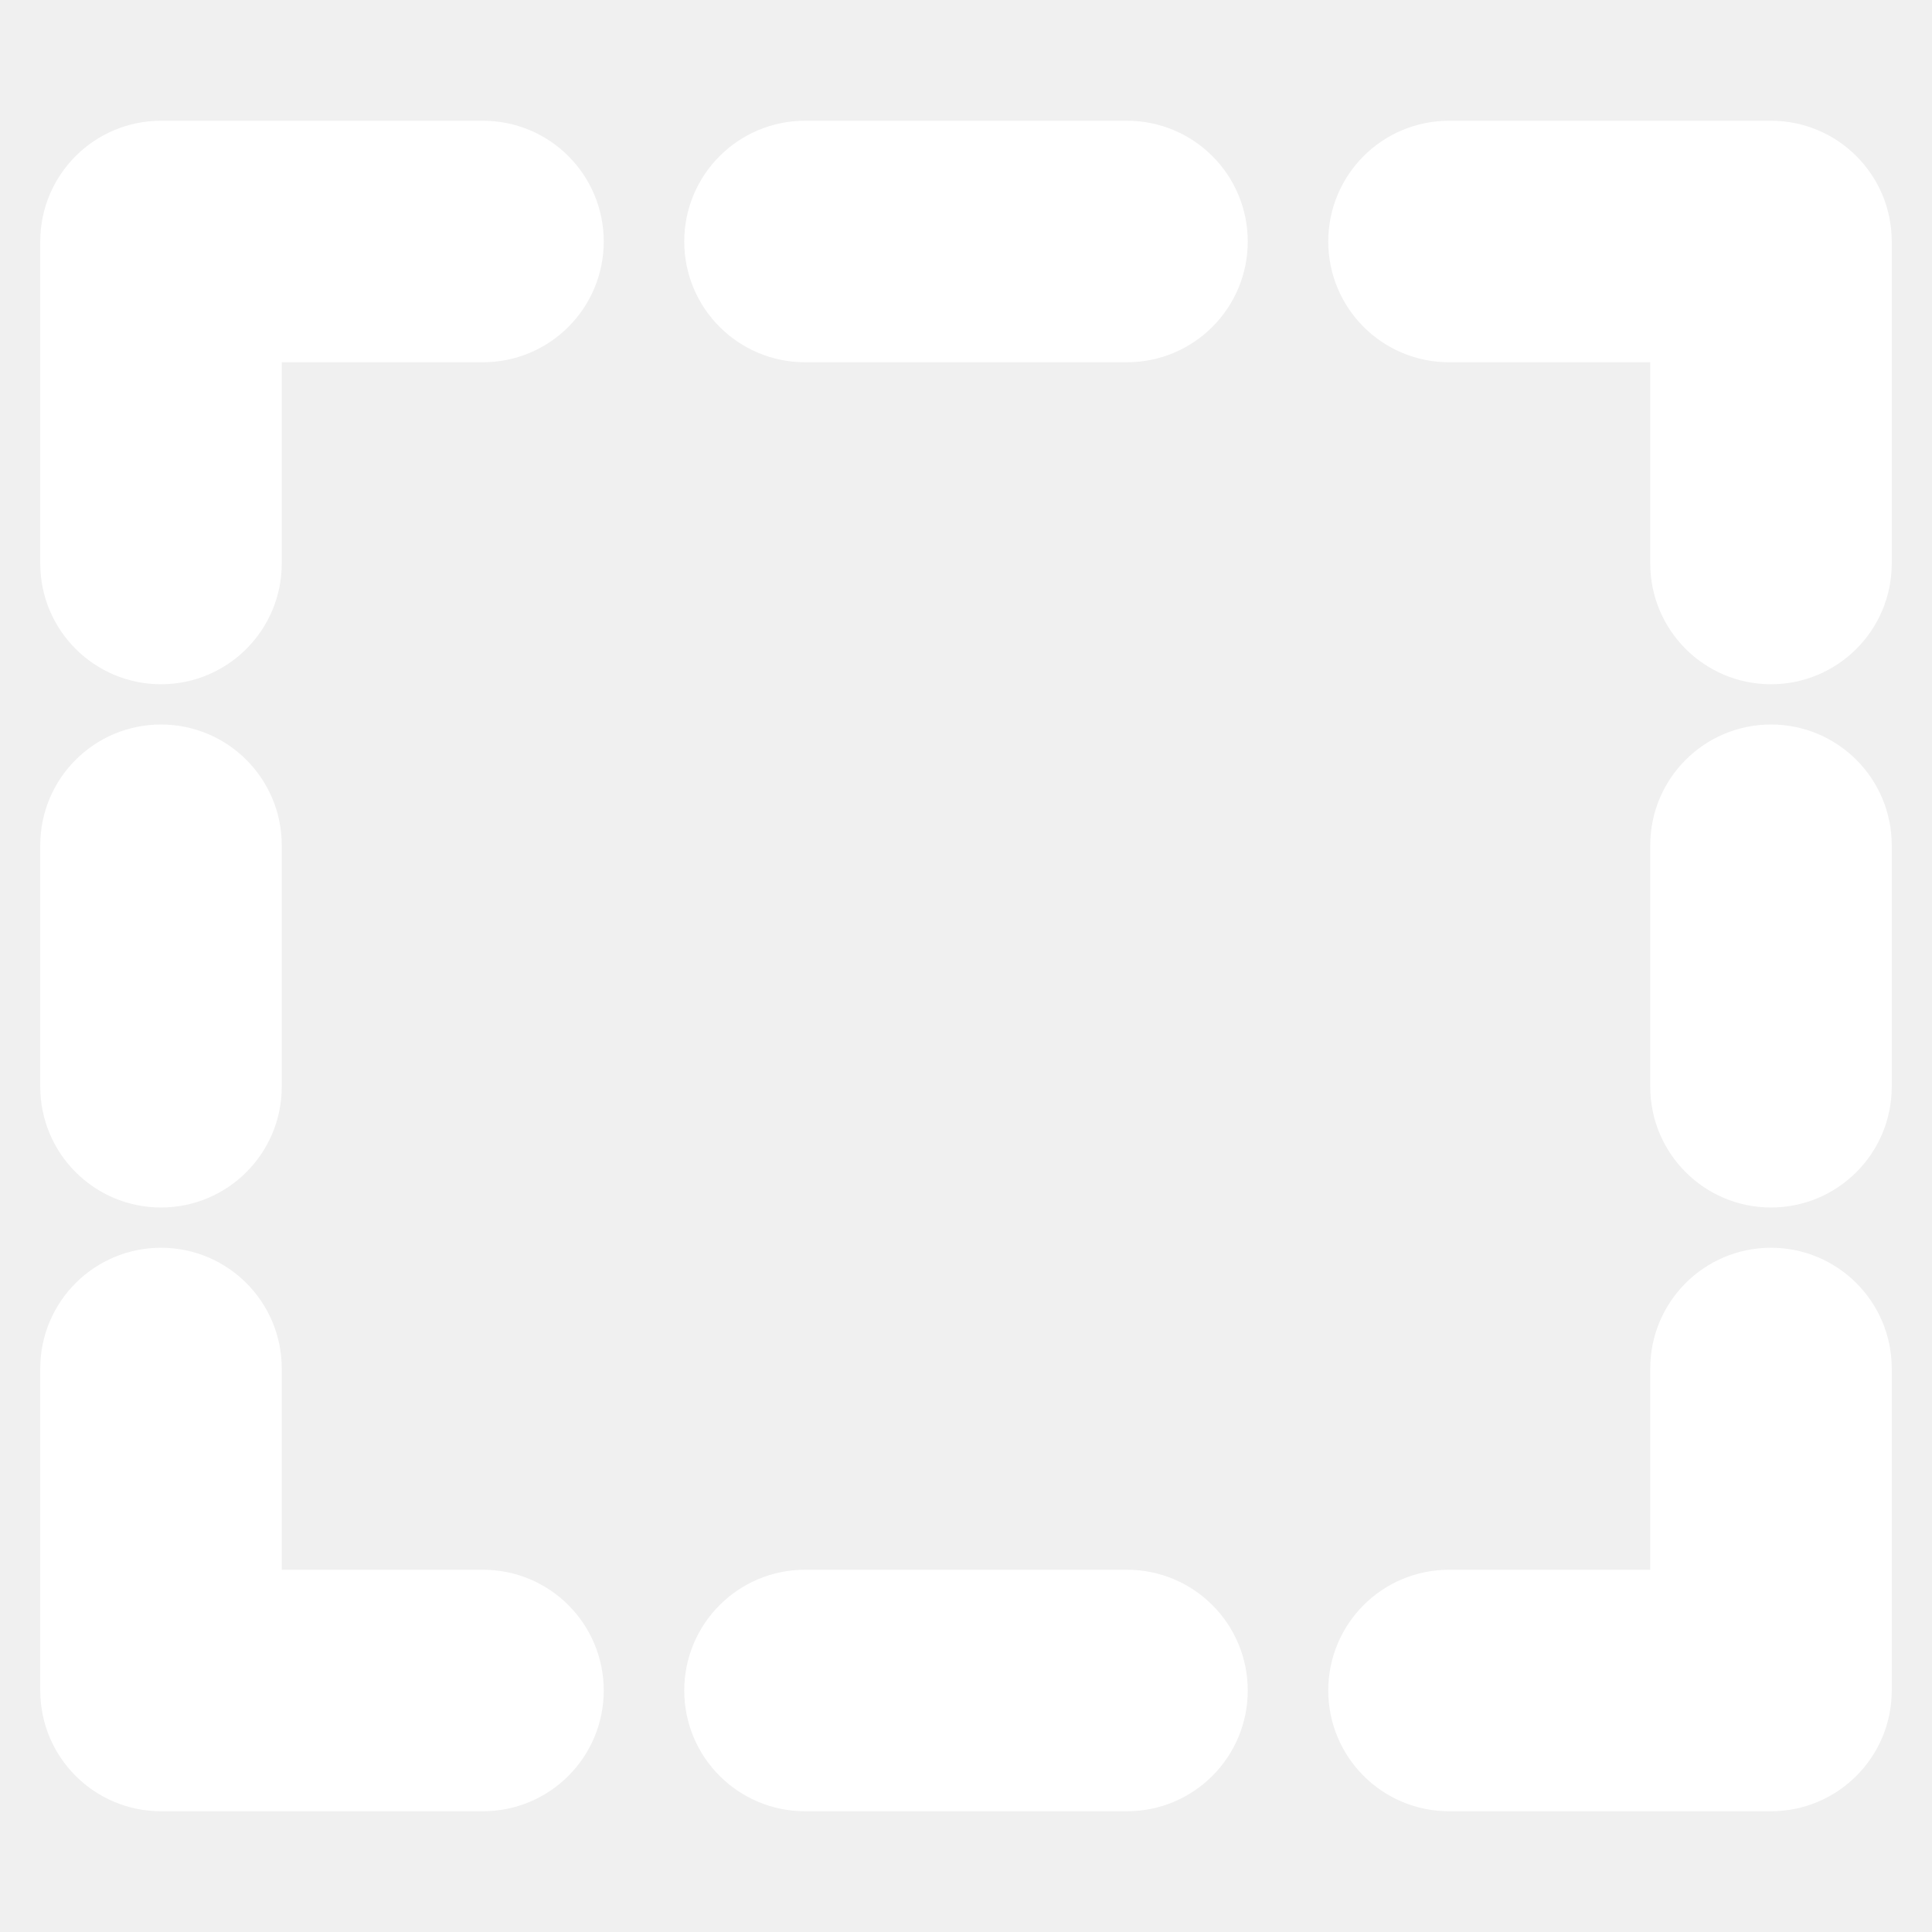
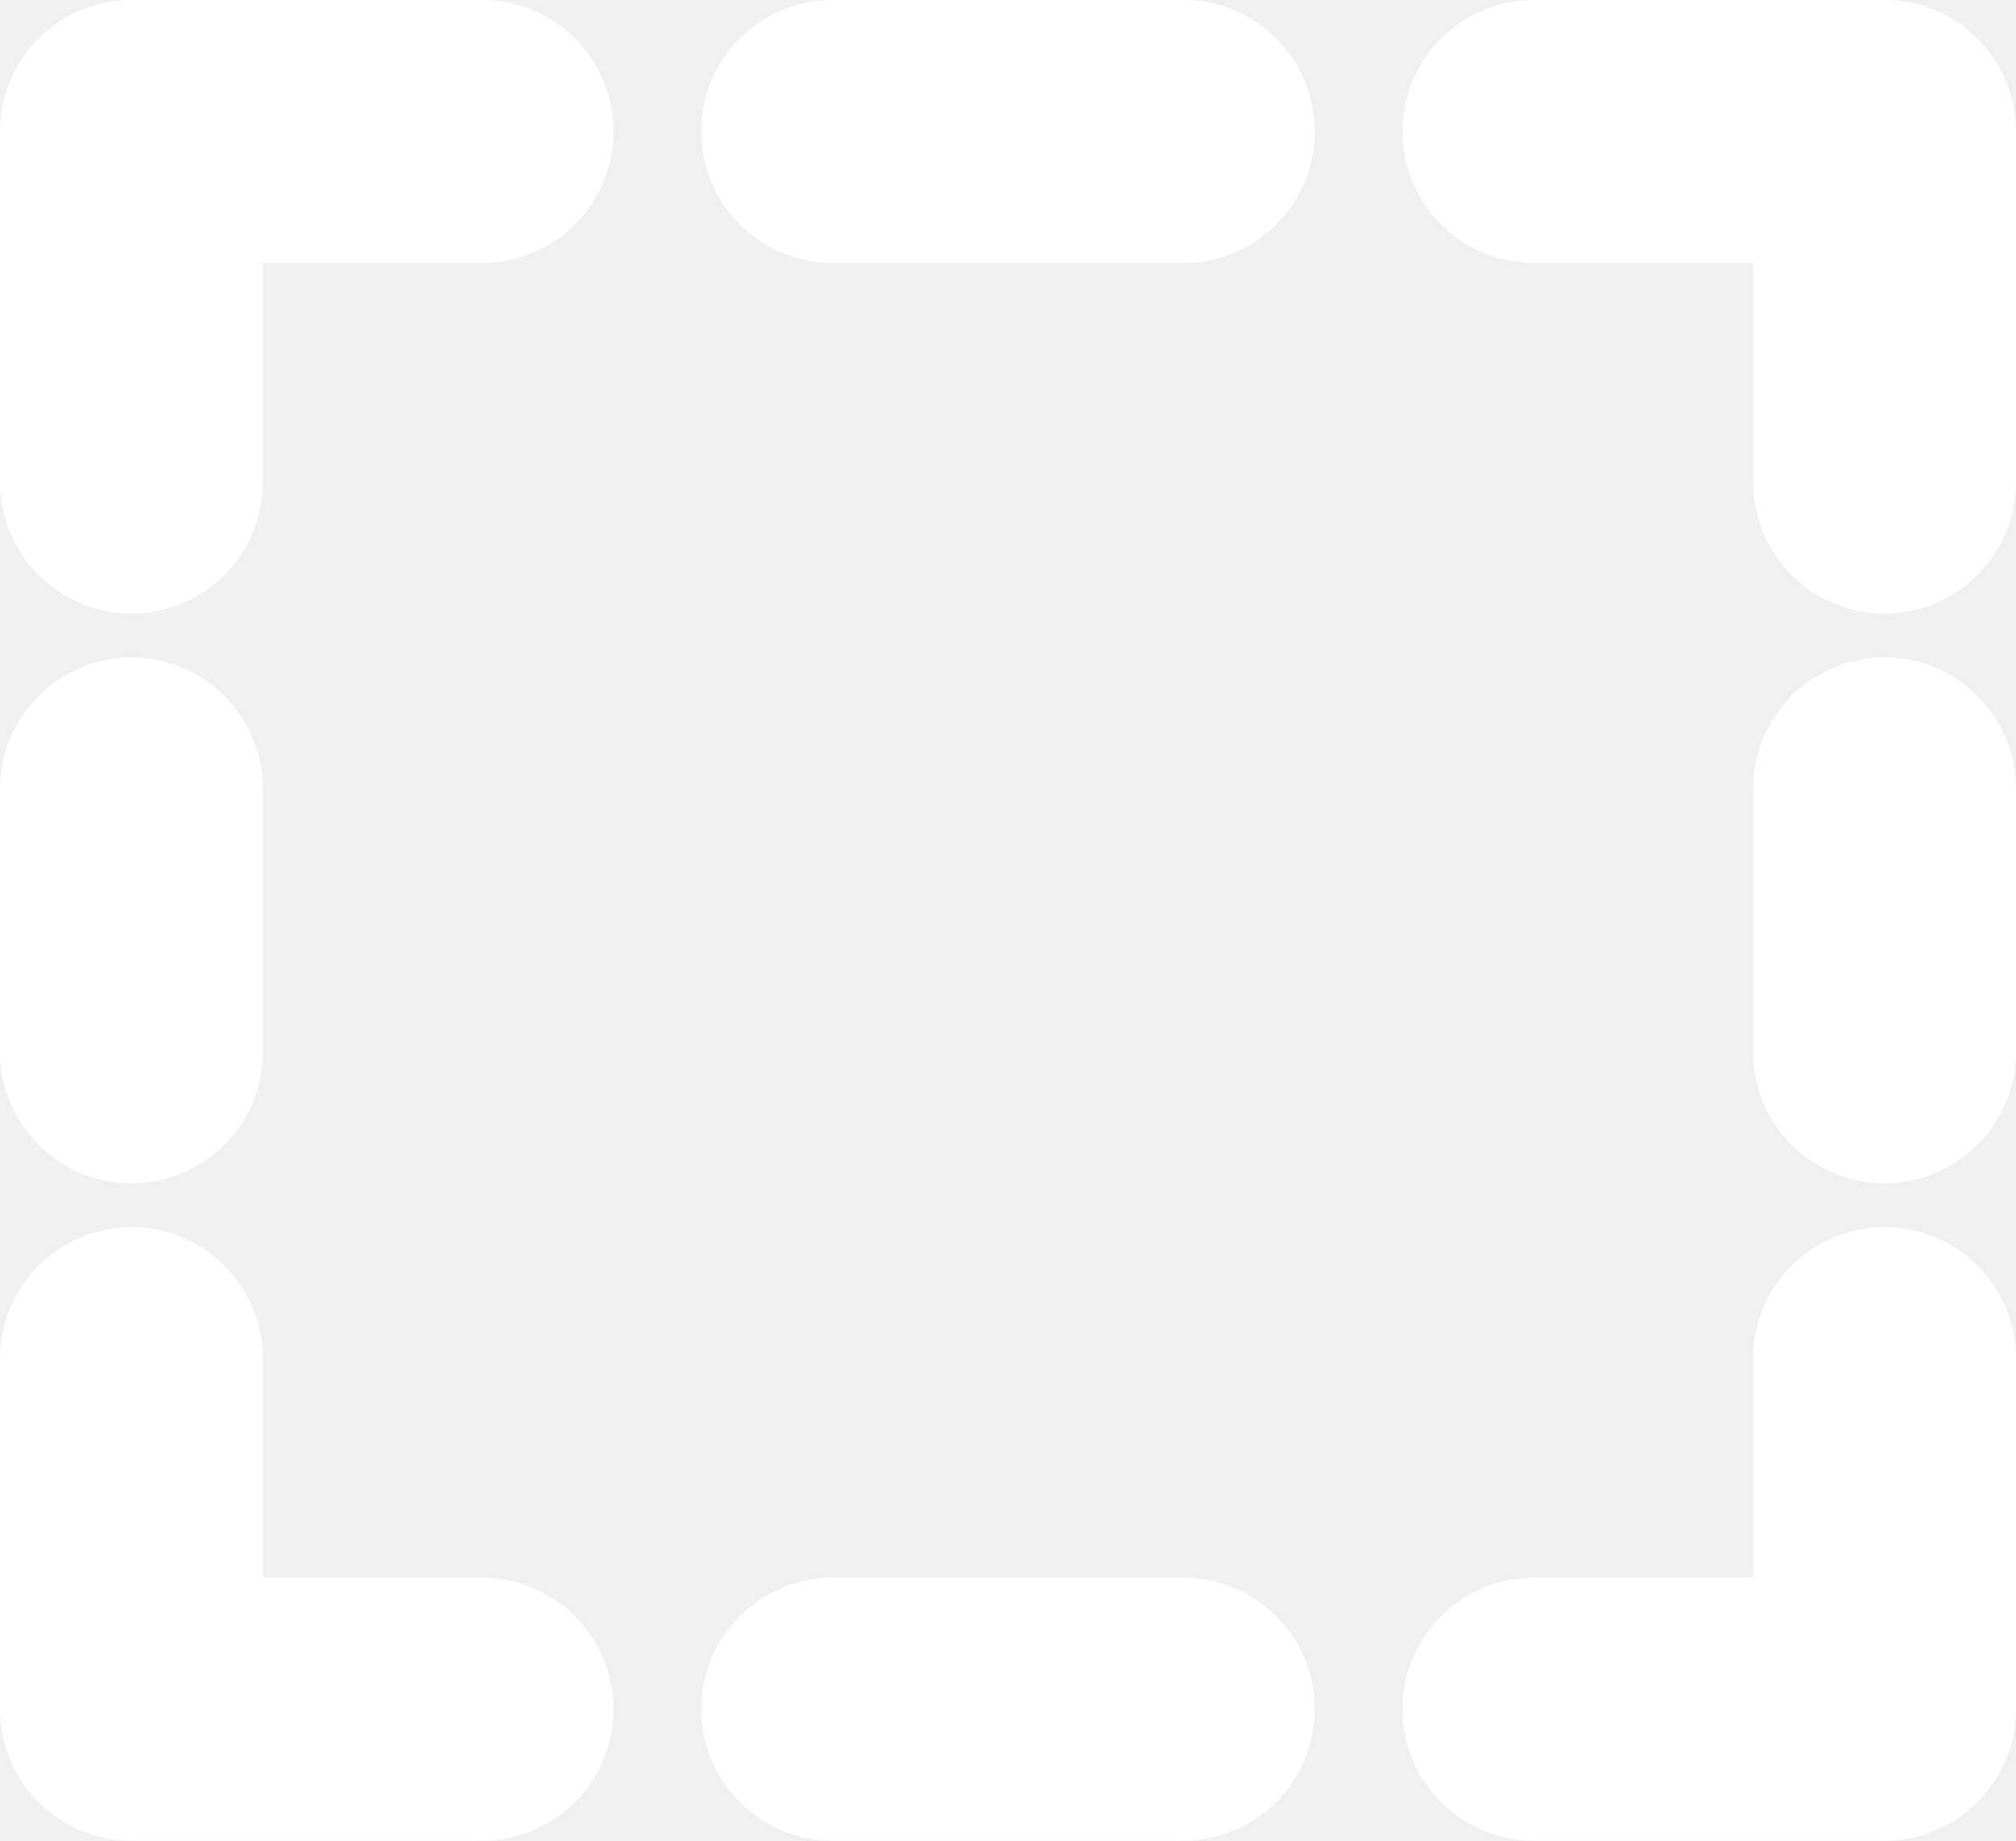
- <svg xmlns="http://www.w3.org/2000/svg" fill="#ffffff" width="800px" height="800px" viewBox="0 0 24 24" stroke="#ffffff">
+ <svg xmlns="http://www.w3.org/2000/svg" fill="#ffffff" stroke="#ffffff" viewBox="0.5 1.5 23 21">
  <g id="SVGRepo_bgCarrier" stroke-width="0" />
  <g id="SVGRepo_tracerCarrier" stroke-linecap="round" stroke-linejoin="round" />
  <g id="SVGRepo_iconCarrier">
    <path d="M1,7V3A1,1,0,0,1,2,2H6A1,1,0,0,1,6,4H3V7A1,1,0,0,1,1,7ZM2,22H6a1,1,0,0,0,0-2H3V17a1,1,0,0,0-2,0v4A1,1,0,0,0,2,22Zm21-5a1,1,0,0,0-2,0v3H18a1,1,0,0,0,0,2h4a1,1,0,0,0,1-1ZM17,3a1,1,0,0,0,1,1h3V7a1,1,0,0,0,2,0V3a1,1,0,0,0-1-1H18A1,1,0,0,0,17,3ZM10,22h4a1,1,0,0,0,0-2H10a1,1,0,0,0,0,2ZM23,10.5a1,1,0,0,0-2,0v3a1,1,0,0,0,2,0Zm-21,4a1,1,0,0,0,1-1v-3a1,1,0,0,0-2,0v3A1,1,0,0,0,2,14.5ZM10,4h4a1,1,0,0,0,0-2H10a1,1,0,0,0,0,2Z" />
  </g>
</svg>
